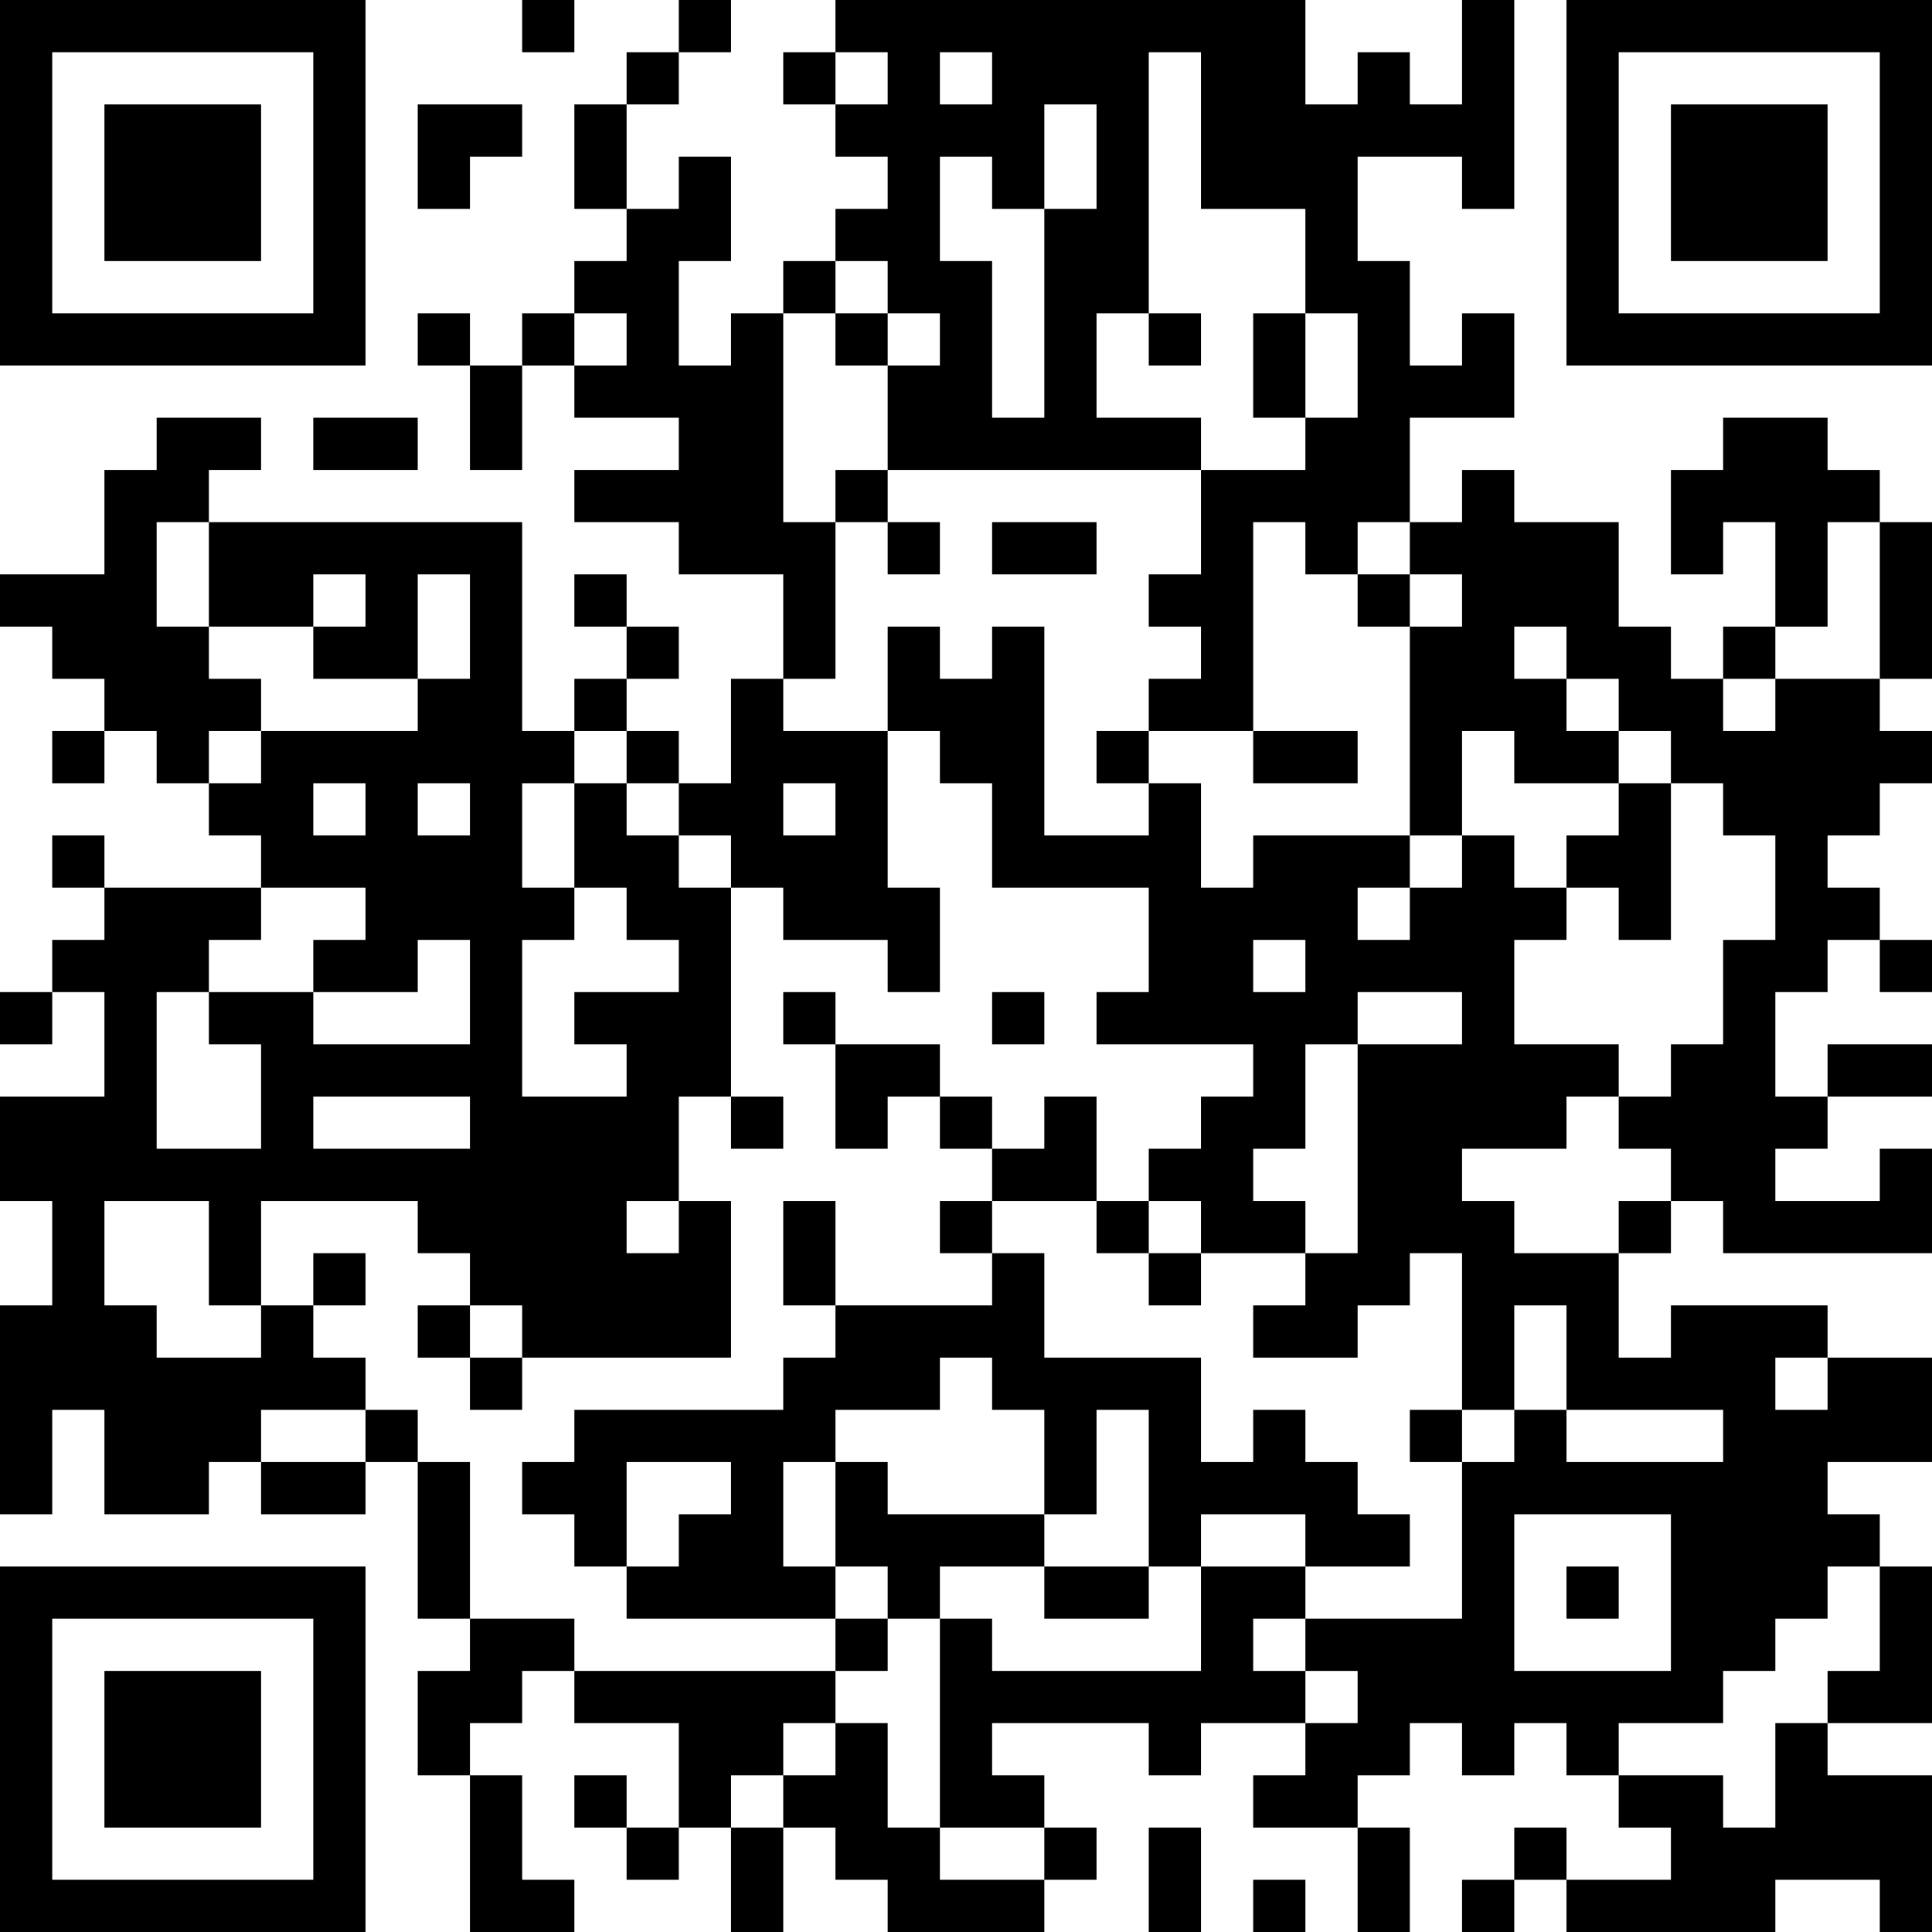
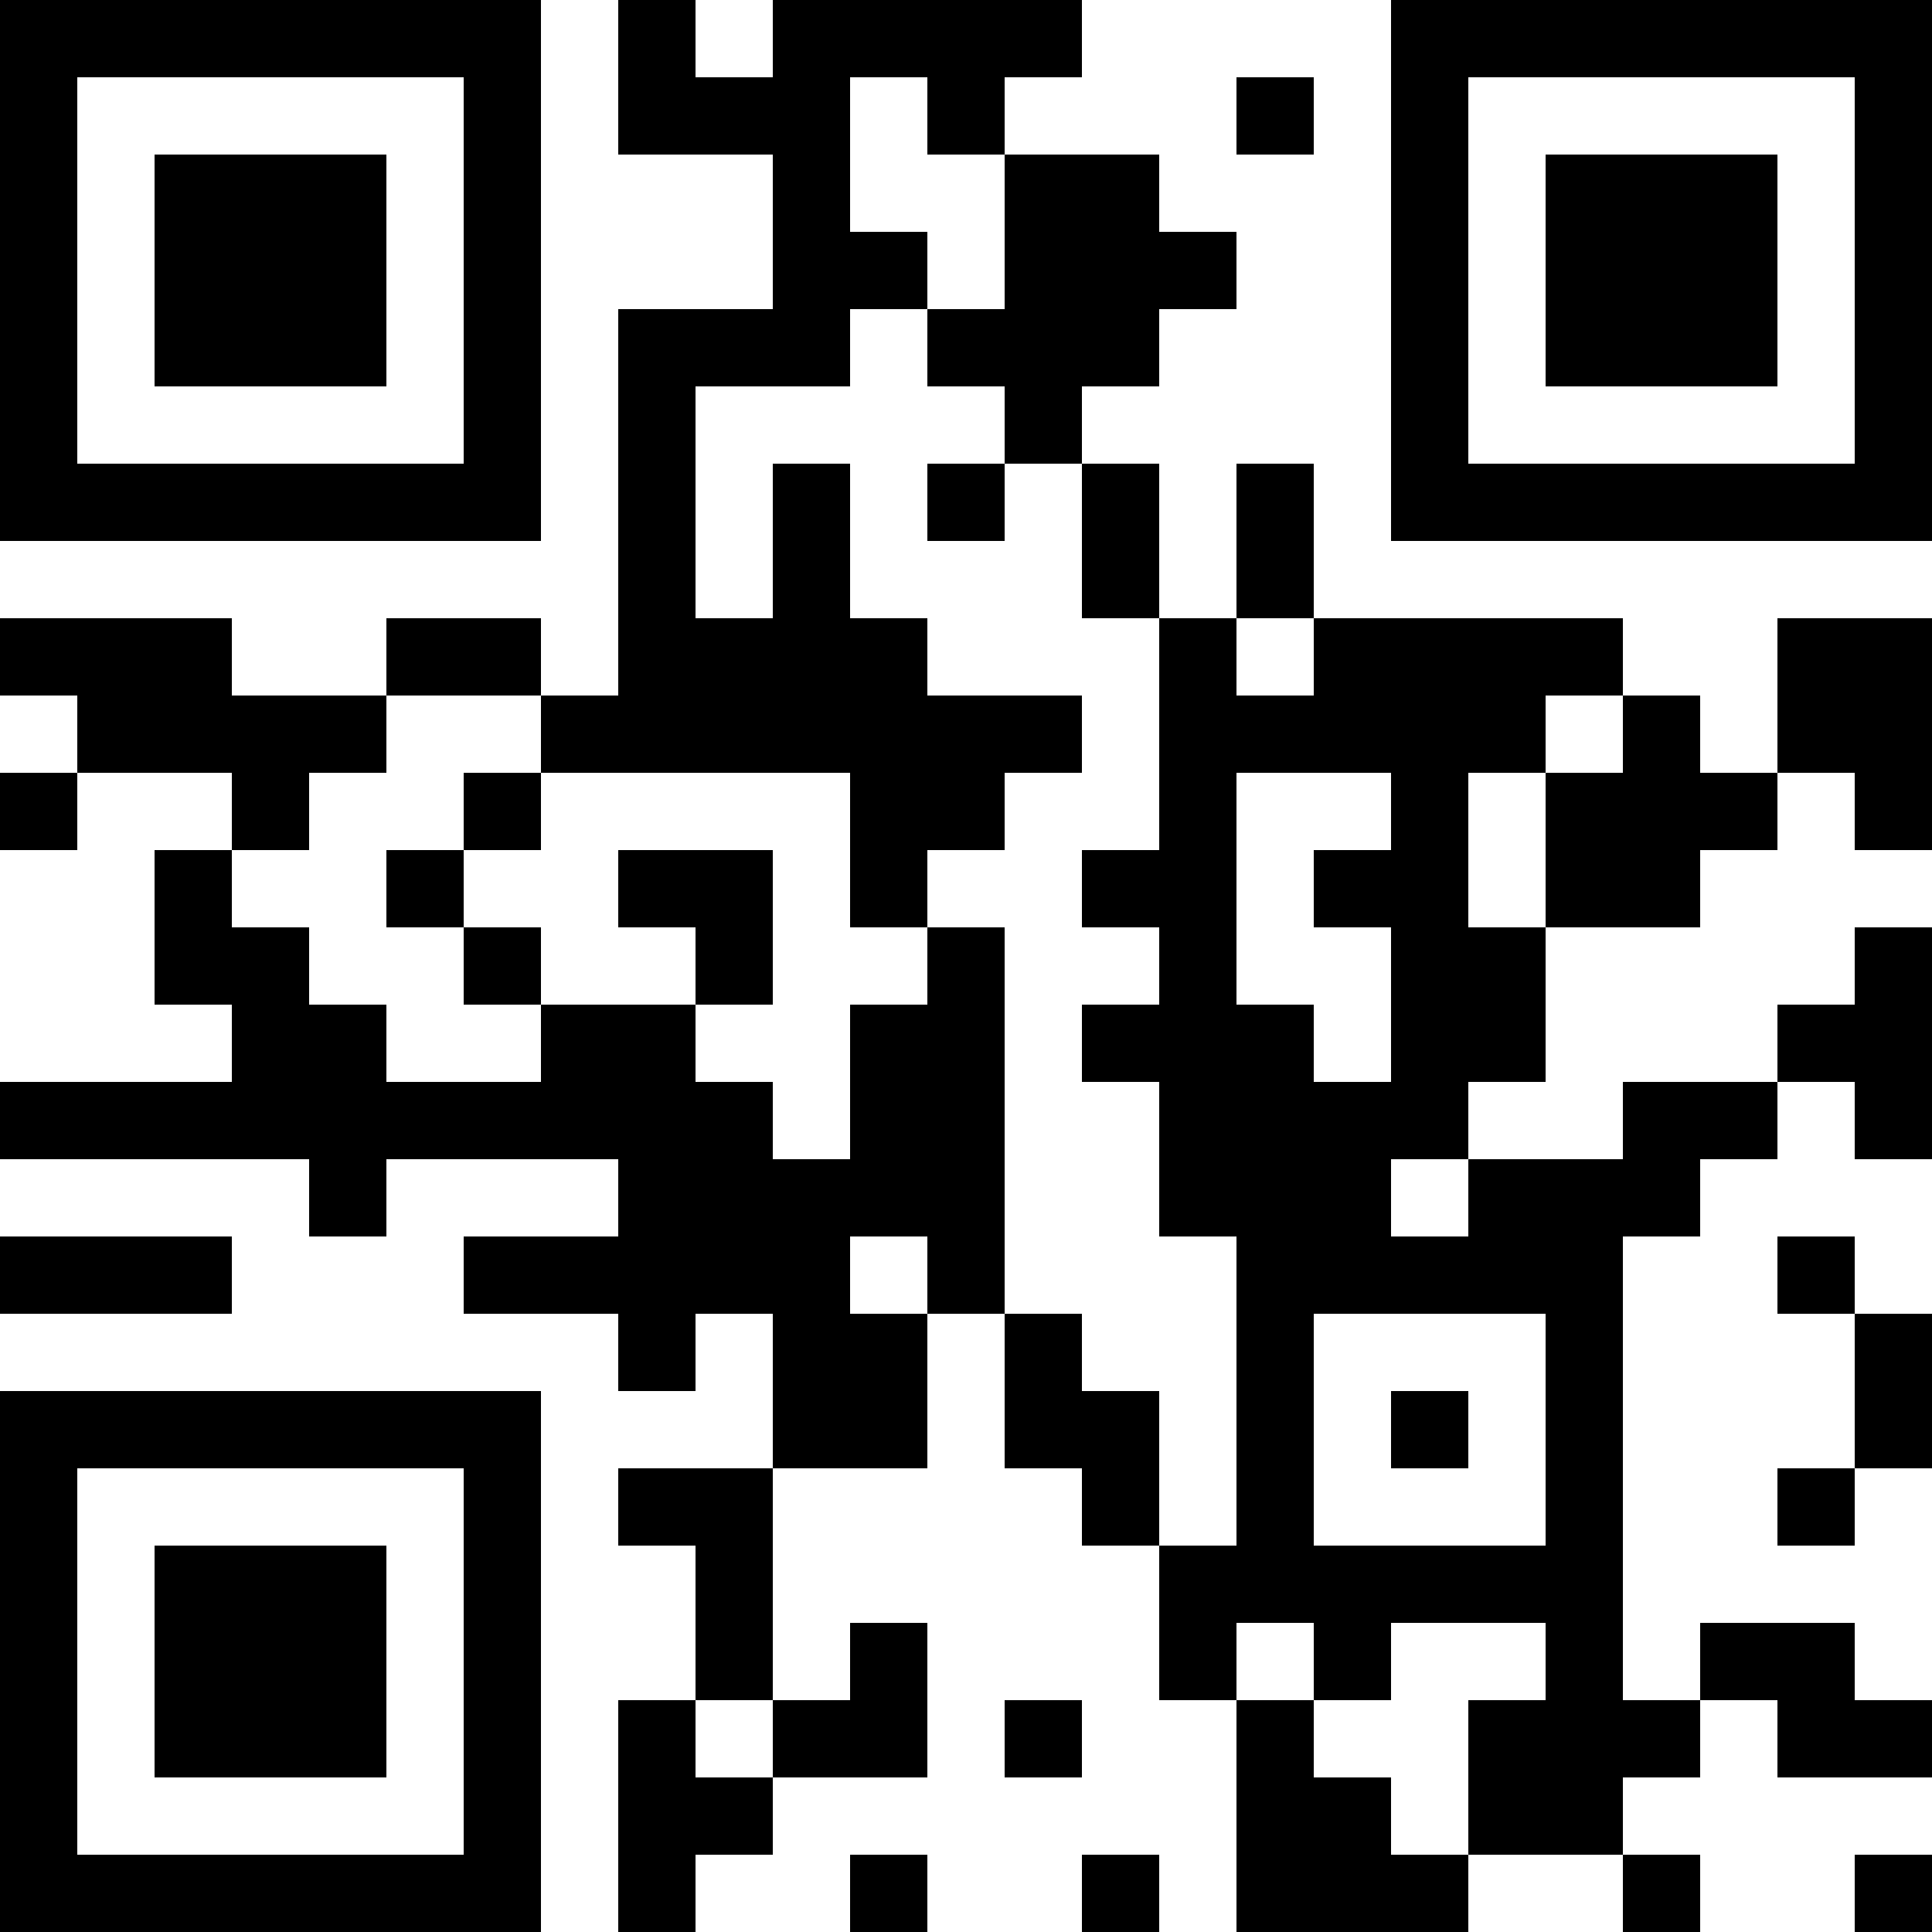
<svg xmlns="http://www.w3.org/2000/svg" width="370" height="370">
-   <path d="M0 0h70v10H0zM100 0h10v10h-10zM130 0h10v10h-10zM160 0h90v10h-90zM280 0h10v10h-10zM300 0h70v10h-70zM0 10h10v10H0zM60 10h10v10H60zM120 10h10v10h-10zM150 10h10v10h-10zM170 10h10v10h-10zM190 10h30v10h-30zM230 10h20v10h-20zM260 10h10v10h-10zM280 10h10v10h-10zM300 10h10v10h-10zM360 10h10v10h-10zM0 20h10v10H0zM20 20h30v10H20zM60 20h10v10H60zM80 20h20v10H80zM110 20h10v10h-10zM160 20h40v10h-40zM210 20h10v10h-10zM230 20h60v10h-60zM300 20h10v10h-10zM320 20h30v10h-30zM360 20h10v10h-10zM0 30h10v10H0zM20 30h30v10H20zM60 30h10v10H60zM80 30h10v10H80zM110 30h10v10h-10zM130 30h10v10h-10zM170 30h10v10h-10zM190 30h10v10h-10zM210 30h10v10h-10zM230 30h30v10h-30zM280 30h10v10h-10zM300 30h10v10h-10zM320 30h30v10h-30zM360 30h10v10h-10zM0 40h10v10H0zM20 40h30v10H20zM60 40h10v10H60zM120 40h20v10h-20zM160 40h20v10h-20zM200 40h20v10h-20zM250 40h10v10h-10zM300 40h10v10h-10zM320 40h30v10h-30zM360 40h10v10h-10zM0 50h10v10H0zM60 50h10v10H60zM110 50h20v10h-20zM150 50h10v10h-10zM170 50h20v10h-20zM200 50h20v10h-20zM250 50h20v10h-20zM300 50h10v10h-10zM360 50h10v10h-10zM0 60h70v10H0zM80 60h10v10H80zM100 60h10v10h-10zM120 60h10v10h-10zM140 60h10v10h-10zM160 60h10v10h-10zM180 60h10v10h-10zM200 60h10v10h-10zM220 60h10v10h-10zM240 60h10v10h-10zM260 60h10v10h-10zM280 60h10v10h-10zM300 60h70v10h-70zM90 70h10v10H90zM110 70h40v10h-40zM170 70h20v10h-20zM200 70h10v10h-10zM240 70h10v10h-10zM260 70h30v10h-30zM30 80h20v10H30zM60 80h20v10H60zM90 80h10v10H90zM130 80h20v10h-20zM170 80h60v10h-60zM250 80h20v10h-20zM330 80h20v10h-20zM20 90h20v10H20zM110 90h40v10h-40zM160 90h10v10h-10zM230 90h40v10h-40zM280 90h10v10h-10zM320 90h40v10h-40zM20 100h10v10H20zM40 100h60v10H40zM130 100h30v10h-30zM170 100h10v10h-10zM190 100h20v10h-20zM230 100h10v10h-10zM250 100h10v10h-10zM270 100h40v10h-40zM320 100h10v10h-10zM340 100h10v10h-10zM360 100h10v10h-10zM0 110h30v10H0zM40 110h20v10H40zM70 110h10v10H70zM90 110h10v10H90zM110 110h10v10h-10zM150 110h10v10h-10zM220 110h20v10h-20zM260 110h10v10h-10zM280 110h30v10h-30zM340 110h10v10h-10zM360 110h10v10h-10zM10 120h30v10H10zM60 120h20v10H60zM90 120h10v10H90zM120 120h10v10h-10zM150 120h10v10h-10zM170 120h10v10h-10zM190 120h10v10h-10zM230 120h10v10h-10zM270 120h20v10h-20zM300 120h20v10h-20zM330 120h10v10h-10zM360 120h10v10h-10zM20 130h30v10H20zM80 130h20v10H80zM110 130h10v10h-10zM140 130h10v10h-10zM170 130h30v10h-30zM220 130h20v10h-20zM270 130h30v10h-30zM310 130h20v10h-20zM340 130h20v10h-20zM10 140h10v10H10zM30 140h10v10H30zM50 140h60v10H50zM120 140h10v10h-10zM140 140h30v10h-30zM180 140h20v10h-20zM210 140h10v10h-10zM240 140h20v10h-20zM270 140h10v10h-10zM290 140h20v10h-20zM320 140h50v10h-50zM40 150h20v10H40zM70 150h10v10H70zM90 150h10v10H90zM110 150h10v10h-10zM130 150h20v10h-20zM160 150h10v10h-10zM190 150h10v10h-10zM220 150h10v10h-10zM270 150h10v10h-10zM310 150h10v10h-10zM330 150h30v10h-30zM10 160h10v10H10zM50 160h50v10H50zM110 160h20v10h-20zM140 160h30v10h-30zM190 160h40v10h-40zM240 160h30v10h-30zM280 160h10v10h-10zM300 160h20v10h-20zM340 160h10v10h-10zM20 170h30v10H20zM70 170h40v10H70zM120 170h20v10h-20zM150 170h30v10h-30zM220 170h40v10h-40zM270 170h30v10h-30zM310 170h10v10h-10zM340 170h20v10h-20zM10 180h30v10H10zM60 180h20v10H60zM90 180h10v10H90zM130 180h10v10h-10zM170 180h10v10h-10zM220 180h20v10h-20zM250 180h40v10h-40zM330 180h20v10h-20zM360 180h10v10h-10zM0 190h10v10H0zM20 190h10v10H20zM40 190h20v10H40zM90 190h10v10H90zM110 190h30v10h-30zM150 190h10v10h-10zM190 190h10v10h-10zM210 190h50v10h-50zM280 190h10v10h-10zM330 190h10v10h-10zM20 200h10v10H20zM50 200h50v10H50zM120 200h20v10h-20zM160 200h20v10h-20zM240 200h10v10h-10zM260 200h50v10h-50zM320 200h20v10h-20zM350 200h20v10h-20zM0 210h30v10H0zM50 210h10v10H50zM90 210h40v10H90zM140 210h10v10h-10zM160 210h10v10h-10zM180 210h10v10h-10zM200 210h10v10h-10zM230 210h20v10h-20zM260 210h40v10h-40zM310 210h40v10h-40zM0 220h130v10H0zM190 220h20v10h-20zM220 220h20v10h-20zM260 220h20v10h-20zM320 220h20v10h-20zM360 220h10v10h-10zM10 230h10v10H10zM40 230h10v10H40zM80 230h40v10H80zM130 230h10v10h-10zM150 230h10v10h-10zM180 230h10v10h-10zM210 230h10v10h-10zM230 230h20v10h-20zM260 230h30v10h-30zM310 230h10v10h-10zM330 230h40v10h-40zM10 240h10v10H10zM40 240h10v10H40zM60 240h10v10H60zM90 240h50v10H90zM150 240h10v10h-10zM190 240h10v10h-10zM220 240h10v10h-10zM250 240h20v10h-20zM280 240h30v10h-30zM0 250h30v10H0zM50 250h10v10H50zM80 250h10v10H80zM100 250h40v10h-40zM160 250h40v10h-40zM240 250h20v10h-20zM280 250h10v10h-10zM300 250h10v10h-10zM320 250h30v10h-30zM0 260h70v10H0zM90 260h10v10H90zM150 260h30v10h-30zM190 260h40v10h-40zM280 260h10v10h-10zM300 260h40v10h-40zM350 260h20v10h-20zM0 270h10v10H0zM20 270h30v10H20zM70 270h10v10H70zM110 270h50v10h-50zM200 270h10v10h-10zM220 270h10v10h-10zM240 270h10v10h-10zM270 270h10v10h-10zM290 270h10v10h-10zM330 270h40v10h-40zM0 280h10v10H0zM20 280h20v10H20zM50 280h20v10H50zM80 280h10v10H80zM100 280h20v10h-20zM140 280h10v10h-10zM160 280h10v10h-10zM200 280h10v10h-10zM220 280h40v10h-40zM280 280h70v10h-70zM80 290h10v10H80zM110 290h10v10h-10zM130 290h20v10h-20zM160 290h40v10h-40zM220 290h10v10h-10zM250 290h20v10h-20zM280 290h10v10h-10zM320 290h40v10h-40zM0 300h70v10H0zM80 300h10v10H80zM120 300h40v10h-40zM170 300h10v10h-10zM200 300h20v10h-20zM230 300h20v10h-20zM280 300h10v10h-10zM300 300h10v10h-10zM320 300h30v10h-30zM360 300h10v10h-10zM0 310h10v10H0zM60 310h10v10H60zM90 310h20v10H90zM160 310h10v10h-10zM180 310h10v10h-10zM230 310h10v10h-10zM250 310h40v10h-40zM320 310h20v10h-20zM360 310h10v10h-10zM0 320h10v10H0zM20 320h30v10H20zM60 320h10v10H60zM80 320h20v10H80zM110 320h50v10h-50zM180 320h70v10h-70zM260 320h70v10h-70zM350 320h20v10h-20zM0 330h10v10H0zM20 330h30v10H20zM60 330h10v10H60zM80 330h10v10H80zM130 330h20v10h-20zM160 330h10v10h-10zM180 330h10v10h-10zM220 330h10v10h-10zM250 330h20v10h-20zM280 330h10v10h-10zM300 330h10v10h-10zM340 330h10v10h-10zM0 340h10v10H0zM20 340h30v10H20zM60 340h10v10H60zM90 340h10v10H90zM110 340h10v10h-10zM130 340h10v10h-10zM150 340h20v10h-20zM180 340h20v10h-20zM240 340h20v10h-20zM310 340h20v10h-20zM340 340h30v10h-30zM0 350h10v10H0zM60 350h10v10H60zM90 350h10v10H90zM120 350h10v10h-10zM140 350h10v10h-10zM160 350h20v10h-20zM200 350h10v10h-10zM220 350h10v10h-10zM260 350h10v10h-10zM290 350h10v10h-10zM320 350h50v10h-50zM0 360h70v10H0zM90 360h20v10H90zM140 360h10v10h-10zM170 360h30v10h-30zM220 360h10v10h-10zM240 360h10v10h-10zM260 360h10v10h-10zM280 360h10v10h-10zM300 360h40v10h-40zM360 360h10v10h-10z" />
+   <path d="M0,0h14.8v14.8H0V0z M14.8,0h14.8v14.8H14.8V0z M29.6,0h14.8v14.8H29.6V0z M44.4,0h14.8v14.8H44.4V0z M59.2,0H74v14.8H59.2  V0z M74,0h14.8v14.8H74V0z M88.8,0h14.8v14.8H88.8V0z M118.4,0h14.8v14.8h-14.8V0z M148,0h14.8v14.8H148V0z M162.8,0h14.8v14.8  h-14.8V0z M177.6,0h14.8v14.8h-14.8V0z M192.4,0h14.8v14.8h-14.8V0z M266.4,0h14.8v14.8h-14.8V0z M281.2,0H296v14.8h-14.8V0z M296,0  h14.8v14.8H296V0z M310.8,0h14.8v14.8h-14.8V0z M325.6,0h14.8v14.8h-14.8V0z M340.4,0h14.8v14.8h-14.8V0z M355.2,0H370v14.8h-14.8V0  z M0,14.8h14.8v14.8H0V14.8z M88.8,14.8h14.8v14.8H88.8V14.8z M118.4,14.8h14.8v14.8h-14.8V14.8z M133.2,14.8H148v14.8h-14.8V14.8z   M148,14.8h14.8v14.8H148V14.8z M177.6,14.8h14.8v14.8h-14.8V14.8z M236.8,14.8h14.8v14.8h-14.8V14.8z M266.4,14.8h14.8v14.8h-14.8  V14.8z M355.2,14.8H370v14.8h-14.8V14.8z M0,29.6h14.8v14.8H0V29.6z M29.6,29.6h14.8v14.8H29.6V29.6z M44.4,29.6h14.8v14.8H44.4  V29.6z M59.2,29.6H74v14.8H59.2V29.6z M88.8,29.6h14.8v14.8H88.8V29.6z M148,29.6h14.8v14.8H148V29.6z M192.4,29.6h14.8v14.8h-14.8  V29.6z M207.2,29.6H222v14.8h-14.8V29.6z M266.4,29.6h14.8v14.8h-14.8V29.6z M296,29.6h14.8v14.8H296V29.6z M310.8,29.6h14.8v14.8  h-14.8V29.6z M325.6,29.6h14.8v14.8h-14.8V29.6z M355.2,29.6H370v14.8h-14.8V29.6z M0,44.4h14.8v14.8H0V44.4z M29.6,44.4h14.8v14.8  H29.6V44.4z M44.4,44.4h14.8v14.8H44.4V44.4z M59.2,44.4H74v14.8H59.2V44.4z M88.8,44.4h14.8v14.8H88.8V44.4z M148,44.4h14.8v14.8  H148V44.4z M162.8,44.4h14.8v14.8h-14.8V44.4z M192.4,44.4h14.8v14.8h-14.8V44.4z M207.2,44.4H222v14.8h-14.8V44.4z M222,44.4h14.8  v14.8H222V44.4z M266.4,44.4h14.8v14.8h-14.8V44.4z M296,44.4h14.8v14.8H296V44.4z M310.8,44.4h14.8v14.8h-14.8V44.4z M325.6,44.4  h14.8v14.8h-14.8V44.4z M355.2,44.4H370v14.8h-14.8V44.4z M0,59.2h14.8V74H0V59.2z M29.6,59.2h14.8V74H29.6V59.2z M44.4,59.2h14.8  V74H44.4V59.2z M59.2,59.2H74V74H59.2V59.2z M88.8,59.2h14.8V74H88.8V59.2z M118.4,59.2h14.8V74h-14.8V59.2z M133.2,59.2H148V74  h-14.8V59.2z M148,59.2h14.8V74H148V59.2z M177.6,59.2h14.8V74h-14.8V59.2z M192.4,59.2h14.8V74h-14.8V59.2z M207.2,59.2H222V74  h-14.8V59.2z M266.4,59.2h14.8V74h-14.8V59.2z M296,59.2h14.8V74H296V59.2z M310.8,59.2h14.8V74h-14.8V59.2z M325.6,59.2h14.8V74  h-14.8V59.2z M355.2,59.2H370V74h-14.8V59.2z M0,74h14.8v14.8H0V74z M88.8,74h14.8v14.8H88.8V74z M118.4,74h14.8v14.8h-14.8V74z   M192.4,74h14.8v14.8h-14.8V74z M266.4,74h14.8v14.8h-14.8V74z M355.2,74H370v14.8h-14.8V74z M0,88.8h14.8v14.8H0V88.8z M14.8,88.8  h14.8v14.8H14.8V88.8z M29.6,88.8h14.8v14.8H29.6V88.8z M44.4,88.8h14.8v14.8H44.4V88.8z M59.2,88.8H74v14.8H59.2V88.8z M74,88.8  h14.8v14.8H74V88.8z M88.8,88.8h14.8v14.8H88.8V88.8z M118.4,88.8h14.8v14.8h-14.8V88.8z M148,88.8h14.8v14.8H148V88.8z M177.6,88.8  h14.8v14.8h-14.8V88.8z M207.2,88.8H222v14.8h-14.8V88.8z M236.8,88.8h14.8v14.8h-14.8V88.8z M266.4,88.8h14.8v14.8h-14.8V88.8z   M281.2,88.8H296v14.8h-14.8V88.8z M296,88.8h14.8v14.8H296V88.8z M310.8,88.8h14.8v14.8h-14.8V88.8z M325.6,88.8h14.8v14.8h-14.8  V88.8z M340.4,88.8h14.8v14.8h-14.8V88.8z M355.2,88.8H370v14.8h-14.8V88.8z M118.4,103.6h14.8v14.8h-14.8V103.6z M148,103.6h14.8  v14.8H148V103.6z M207.2,103.6H222v14.8h-14.8V103.6z M236.8,103.6h14.8v14.8h-14.8V103.6z M0,118.4h14.8v14.8H0V118.4z M14.8,118.4  h14.8v14.8H14.8V118.4z M29.6,118.4h14.8v14.8H29.6V118.4z M74,118.4h14.8v14.8H74V118.4z M88.8,118.4h14.8v14.8H88.8V118.4z   M118.4,118.4h14.8v14.8h-14.8V118.4z M133.2,118.4H148v14.8h-14.8V118.4z M148,118.4h14.8v14.8H148V118.4z M162.8,118.4h14.8v14.8  h-14.8V118.4z M222,118.4h14.8v14.8H222V118.4z M251.6,118.4h14.8v14.8h-14.8V118.4z M266.4,118.4h14.8v14.8h-14.8V118.4z   M281.2,118.4H296v14.8h-14.8V118.4z M296,118.4h14.8v14.8H296V118.4z M340.4,118.4h14.8v14.8h-14.8V118.4z M355.2,118.4H370v14.8  h-14.8V118.4z M14.8,133.2h14.8V148H14.8V133.2z M29.6,133.2h14.8V148H29.6V133.2z M44.4,133.2h14.8V148H44.4V133.2z M59.2,133.2H74  V148H59.2V133.2z M103.6,133.2h14.8V148h-14.8V133.2z M118.4,133.2h14.8V148h-14.8V133.2z M133.2,133.2H148V148h-14.8V133.2z   M148,133.2h14.8V148H148V133.2z M162.8,133.2h14.8V148h-14.8V133.2z M177.6,133.2h14.8V148h-14.8V133.2z M192.4,133.2h14.8V148  h-14.8V133.2z M222,133.2h14.8V148H222V133.2z M236.8,133.2h14.8V148h-14.8V133.2z M251.6,133.2h14.8V148h-14.8V133.2z M266.4,133.2  h14.8V148h-14.8V133.2z M281.2,133.2H296V148h-14.8V133.2z M310.8,133.2h14.8V148h-14.8V133.2z M340.4,133.2h14.8V148h-14.8V133.2z   M355.2,133.2H370V148h-14.8V133.2z M0,148h14.8v14.8H0V148z M44.4,148h14.8v14.8H44.4V148z M88.8,148h14.8v14.8H88.8V148z   M162.8,148h14.8v14.8h-14.8V148z M177.6,148h14.8v14.8h-14.8V148z M222,148h14.8v14.8H222V148z M266.4,148h14.8v14.8h-14.8V148z   M296,148h14.8v14.8H296V148z M310.8,148h14.8v14.8h-14.8V148z M325.6,148h14.8v14.8h-14.8V148z M355.2,148H370v14.8h-14.8V148z   M29.6,162.8h14.8v14.8H29.6V162.8z M74,162.8h14.8v14.8H74V162.8z M118.4,162.8h14.8v14.8h-14.8V162.8z M133.2,162.8H148v14.8  h-14.8V162.8z M162.8,162.8h14.8v14.8h-14.8V162.8z M207.2,162.8H222v14.8h-14.8V162.8z M222,162.8h14.8v14.8H222V162.8z   M251.6,162.8h14.8v14.8h-14.8V162.8z M266.4,162.8h14.8v14.8h-14.8V162.8z M296,162.8h14.8v14.8H296V162.8z M310.8,162.8h14.8v14.8  h-14.8V162.8z M29.6,177.6h14.8v14.8H29.6V177.6z M44.4,177.6h14.8v14.8H44.4V177.6z M88.8,177.6h14.8v14.8H88.8V177.6z   M133.2,177.6H148v14.8h-14.8V177.6z M177.6,177.6h14.8v14.8h-14.8V177.6z M222,177.6h14.8v14.8H222V177.6z M266.4,177.6h14.8v14.8  h-14.8V177.6z M281.2,177.6H296v14.8h-14.8V177.6z M355.2,177.6H370v14.8h-14.8V177.6z M44.4,192.4h14.8v14.8H44.4V192.4z   M59.2,192.4H74v14.8H59.2V192.4z M103.6,192.4h14.8v14.8h-14.8V192.4z M118.4,192.4h14.8v14.8h-14.8V192.4z M162.8,192.4h14.8v14.8  h-14.8V192.4z M177.6,192.4h14.8v14.8h-14.8V192.4z M207.2,192.4H222v14.8h-14.8V192.4z M222,192.4h14.8v14.8H222V192.4z   M236.8,192.4h14.8v14.8h-14.8V192.4z M266.4,192.4h14.8v14.8h-14.8V192.4z M281.2,192.4H296v14.8h-14.8V192.4z M340.4,192.4h14.8  v14.8h-14.8V192.4z M355.2,192.4H370v14.8h-14.8V192.4z M0,207.2h14.8V222H0V207.2z M14.8,207.2h14.8V222H14.8V207.2z M29.6,207.2  h14.8V222H29.6V207.2z M44.4,207.2h14.8V222H44.4V207.2z M59.2,207.2H74V222H59.2V207.2z M74,207.2h14.8V222H74V207.2z M88.8,207.2  h14.8V222H88.8V207.2z M103.6,207.2h14.8V222h-14.8V207.2z M118.4,207.2h14.8V222h-14.8V207.2z M133.2,207.2H148V222h-14.8V207.2z   M162.8,207.2h14.8V222h-14.8V207.2z M177.6,207.2h14.8V222h-14.8V207.2z M222,207.2h14.8V222H222V207.2z M236.8,207.2h14.8V222  h-14.8V207.2z M251.6,207.2h14.8V222h-14.8V207.2z M266.4,207.2h14.8V222h-14.8V207.2z M310.8,207.2h14.8V222h-14.8V207.2z   M325.6,207.2h14.8V222h-14.8V207.2z M355.2,207.2H370V222h-14.8V207.2z M59.2,222H74v14.8H59.2V222z M118.4,222h14.8v14.8h-14.8  V222z M133.2,222H148v14.8h-14.8V222z M148,222h14.8v14.8H148V222z M162.8,222h14.8v14.8h-14.8V222z M177.6,222h14.8v14.8h-14.8V222  z M222,222h14.8v14.8H222V222z M236.8,222h14.8v14.8h-14.8V222z M251.6,222h14.8v14.8h-14.8V222z M281.2,222H296v14.8h-14.8V222z   M296,222h14.8v14.8H296V222z M310.8,222h14.8v14.8h-14.8V222z M0,236.8h14.8v14.8H0V236.8z M14.8,236.8h14.8v14.8H14.8V236.8z   M29.6,236.8h14.8v14.8H29.6V236.8z M88.8,236.8h14.8v14.8H88.8V236.8z M103.6,236.8h14.8v14.8h-14.8V236.8z M118.4,236.8h14.8v14.8  h-14.8V236.8z M133.2,236.8H148v14.8h-14.8V236.8z M148,236.8h14.8v14.8H148V236.8z M177.6,236.8h14.8v14.8h-14.8V236.8z   M236.8,236.8h14.8v14.8h-14.8V236.8z M251.6,236.8h14.8v14.8h-14.8V236.8z M266.4,236.8h14.8v14.8h-14.8V236.8z M281.2,236.8H296  v14.8h-14.8V236.8z M296,236.8h14.8v14.8H296V236.8z M340.4,236.8h14.8v14.8h-14.8V236.8z M118.4,251.6h14.8v14.8h-14.8V251.6z   M148,251.6h14.8v14.8H148V251.6z M162.8,251.6h14.8v14.8h-14.8V251.6z M192.4,251.6h14.8v14.8h-14.8V251.6z M236.8,251.6h14.8v14.8  h-14.8V251.6z M296,251.6h14.8v14.8H296V251.6z M355.2,251.6H370v14.8h-14.8V251.6z M0,266.4h14.8v14.8H0V266.4z M14.8,266.4h14.8  v14.8H14.8V266.4z M29.6,266.4h14.8v14.8H29.6V266.4z M44.4,266.4h14.8v14.8H44.4V266.4z M59.2,266.4H74v14.8H59.2V266.4z M74,266.4  h14.8v14.8H74V266.4z M88.8,266.4h14.8v14.8H88.8V266.4z M148,266.4h14.8v14.8H148V266.4z M162.8,266.4h14.8v14.8h-14.8V266.4z   M192.4,266.4h14.8v14.8h-14.8V266.4z M207.2,266.4H222v14.8h-14.8V266.4z M236.8,266.4h14.8v14.8h-14.8V266.4z M266.4,266.4h14.8  v14.8h-14.8V266.4z M296,266.4h14.8v14.8H296V266.4z M355.2,266.4H370v14.8h-14.8V266.4z M0,281.2h14.8V296H0V281.2z M88.8,281.2  h14.8V296H88.8V281.2z M118.4,281.2h14.8V296h-14.8V281.2z M133.2,281.2H148V296h-14.8V281.2z M207.2,281.2H222V296h-14.8V281.2z   M236.8,281.2h14.8V296h-14.8V281.2z M296,281.2h14.8V296H296V281.2z M340.4,281.2h14.8V296h-14.8V281.2z M0,296h14.8v14.8H0V296z   M29.6,296h14.8v14.8H29.6V296z M44.4,296h14.8v14.8H44.4V296z M59.2,296H74v14.8H59.2V296z M88.8,296h14.8v14.8H88.8V296z   M133.2,296H148v14.8h-14.8V296z M222,296h14.8v14.8H222V296z M236.8,296h14.8v14.8h-14.8V296z M251.6,296h14.8v14.8h-14.8V296z   M266.4,296h14.8v14.8h-14.8V296z M281.2,296H296v14.8h-14.8V296z M296,296h14.8v14.8H296V296z M0,310.8h14.8v14.8H0V310.8z   M29.6,310.8h14.8v14.8H29.6V310.8z M44.4,310.8h14.8v14.8H44.4V310.8z M59.2,310.8H74v14.8H59.2V310.8z M88.8,310.8h14.8v14.8H88.8  V310.8z M133.2,310.8H148v14.8h-14.8V310.8z M162.8,310.8h14.8v14.8h-14.8V310.8z M222,310.8h14.8v14.8H222V310.8z M251.6,310.8  h14.8v14.8h-14.8V310.8z M296,310.8h14.8v14.8H296V310.8z M325.6,310.8h14.8v14.8h-14.8V310.8z M340.4,310.8h14.8v14.8h-14.8V310.8z   M0,325.6h14.8v14.8H0V325.6z M29.6,325.6h14.8v14.8H29.6V325.6z M44.4,325.6h14.8v14.8H44.4V325.6z M59.2,325.6H74v14.8H59.2V325.6  z M88.8,325.6h14.8v14.8H88.8V325.6z M118.4,325.6h14.8v14.8h-14.8V325.6z M148,325.6h14.8v14.8H148V325.6z M162.8,325.6h14.8v14.8  h-14.8V325.6z M192.4,325.6h14.8v14.8h-14.8V325.6z M236.8,325.6h14.8v14.8h-14.8V325.6z M281.2,325.6H296v14.8h-14.8V325.6z   M296,325.6h14.8v14.8H296V325.6z M310.8,325.6h14.8v14.8h-14.8V325.6z M340.4,325.6h14.8v14.8h-14.8V325.6z M355.2,325.6H370v14.8  h-14.8V325.6z M0,340.4h14.8v14.8H0V340.4z M88.8,340.4h14.8v14.8H88.8V340.4z M118.4,340.4h14.8v14.8h-14.8V340.4z M133.2,340.4  H148v14.8h-14.8V340.4z M236.8,340.4h14.8v14.8h-14.8V340.4z M251.6,340.4h14.8v14.8h-14.8V340.4z M281.2,340.4H296v14.8h-14.8  V340.4z M296,340.4h14.8v14.8H296V340.4z M0,355.2h14.8V370H0V355.2z M14.8,355.2h14.8V370H14.8V355.2z M29.6,355.2h14.8V370H29.6  V355.2z M44.4,355.2h14.8V370H44.4V355.2z M59.2,355.2H74V370H59.2V355.2z M74,355.2h14.8V370H74V355.2z M88.8,355.2h14.8V370H88.8  V355.2z M118.4,355.2h14.8V370h-14.8V355.2z M162.8,355.2h14.8V370h-14.8V355.2z M207.2,355.2H222V370h-14.8V355.2z M236.8,355.2  h14.8V370h-14.8V355.2z M251.6,355.2h14.8V370h-14.8V355.2z M266.4,355.2h14.8V370h-14.8V355.2z M310.8,355.2h14.8V370h-14.8V355.2z   M355.2,355.2H370V370h-14.8V355.2z" />
</svg>
